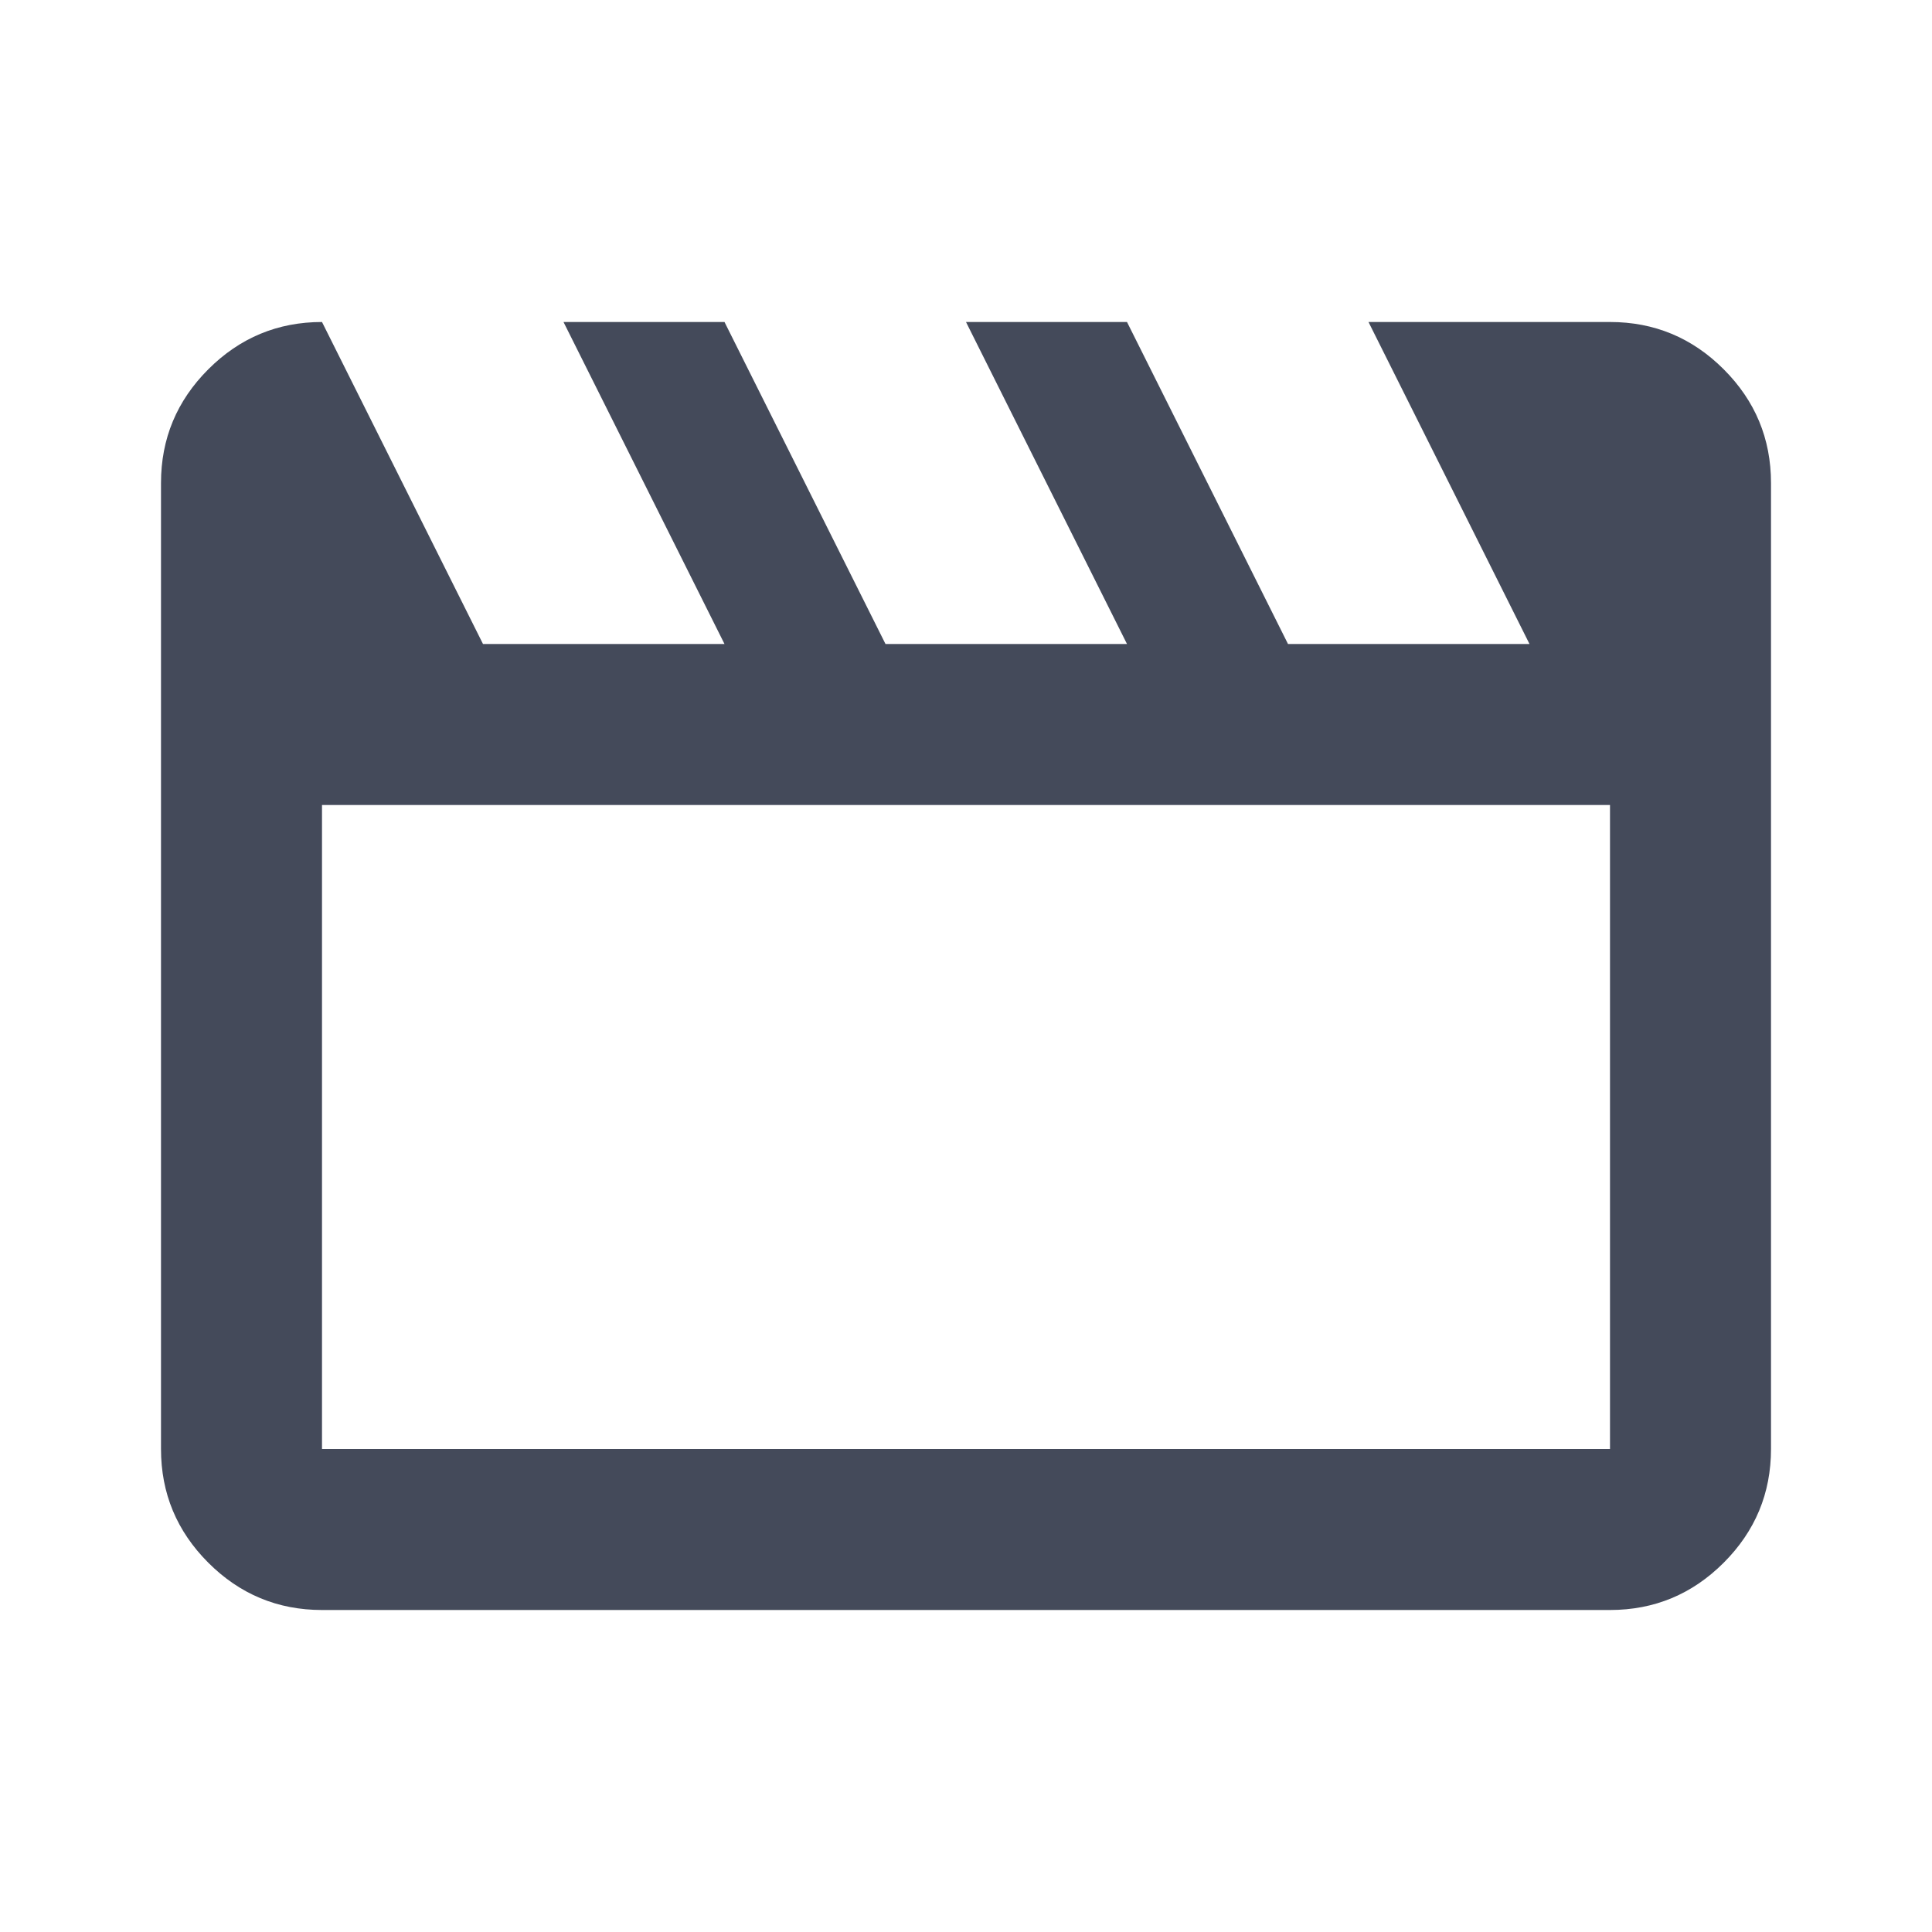
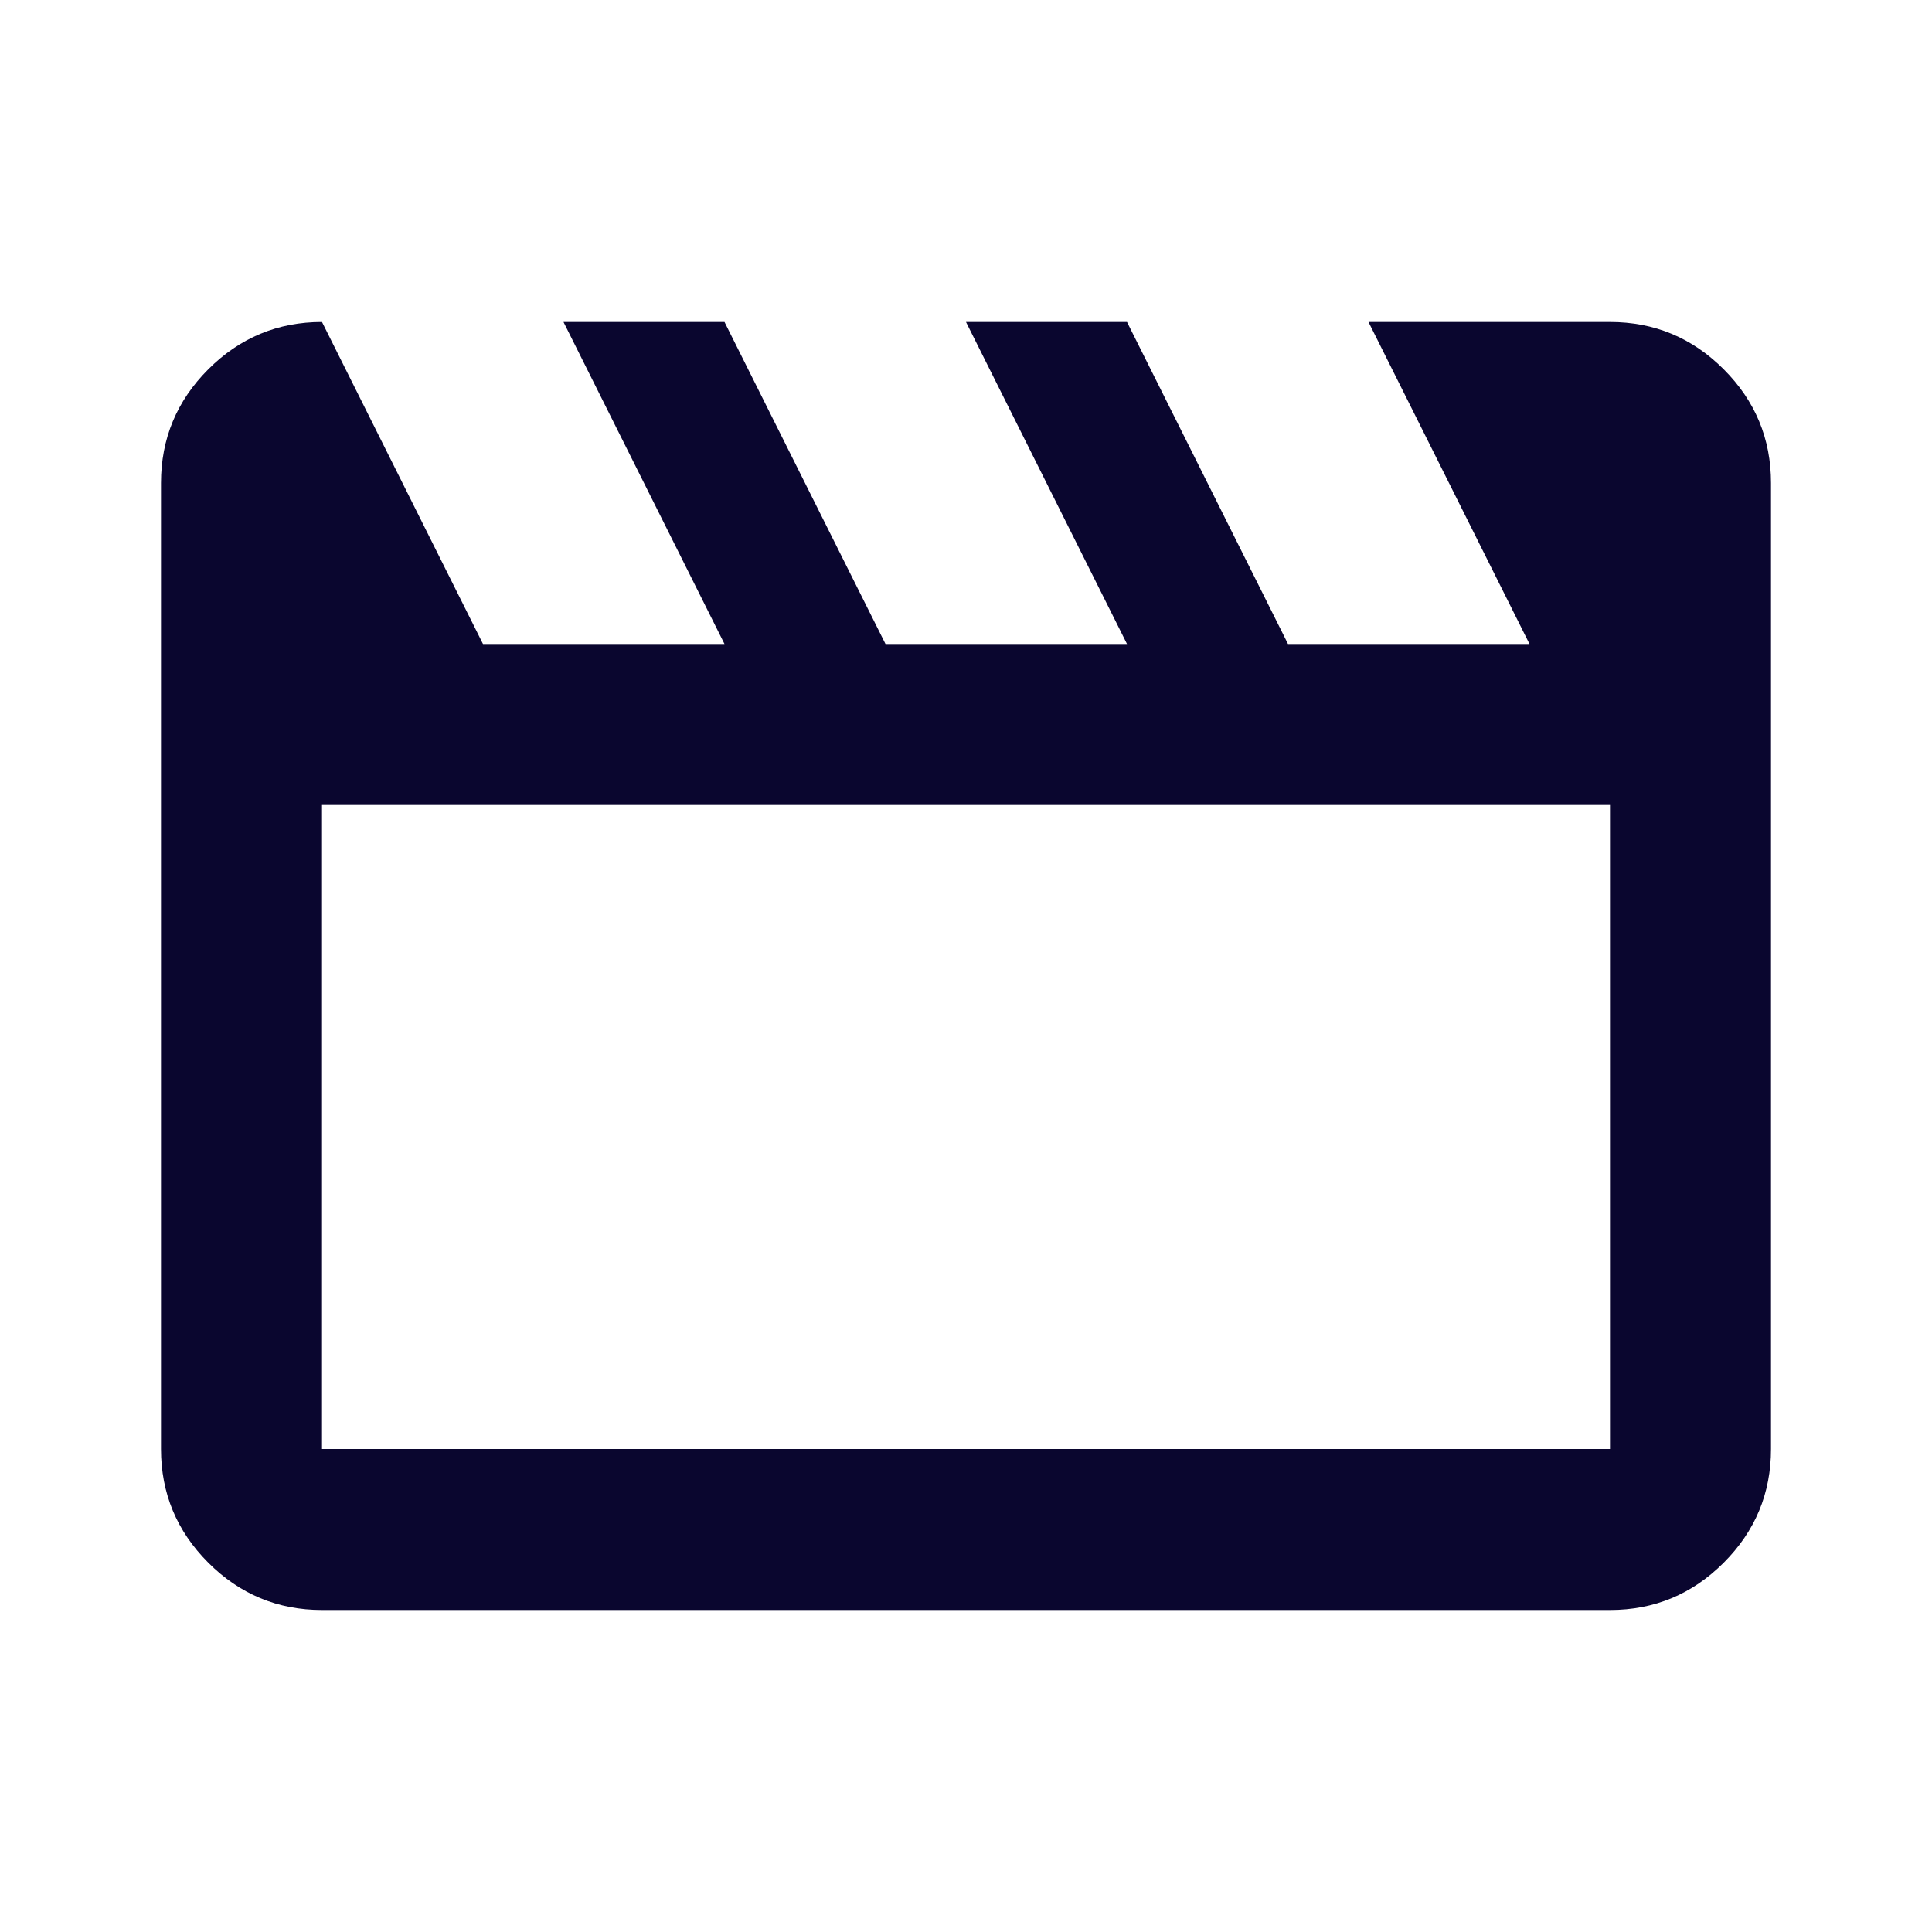
- <svg xmlns="http://www.w3.org/2000/svg" height="24px" viewBox="0 -960 960 960" width="24px" fill="#444A5A">
+ <svg xmlns="http://www.w3.org/2000/svg" height="24px" viewBox="0 -960 960 960" width="24px" fill="#0a062f">
  <path d="m160-800 80 160h120l-80-160h80l80 160h120l-80-160h80l80 160h120l-80-160h120q33 0 56.5 23.5T880-720v480q0 33-23.5 56.5T800-160H160q-33 0-56.5-23.5T80-240v-480q0-33 23.5-56.5T160-800Zm0 240v320h640v-320H160Zm0 0v320-320Z" />
</svg>
